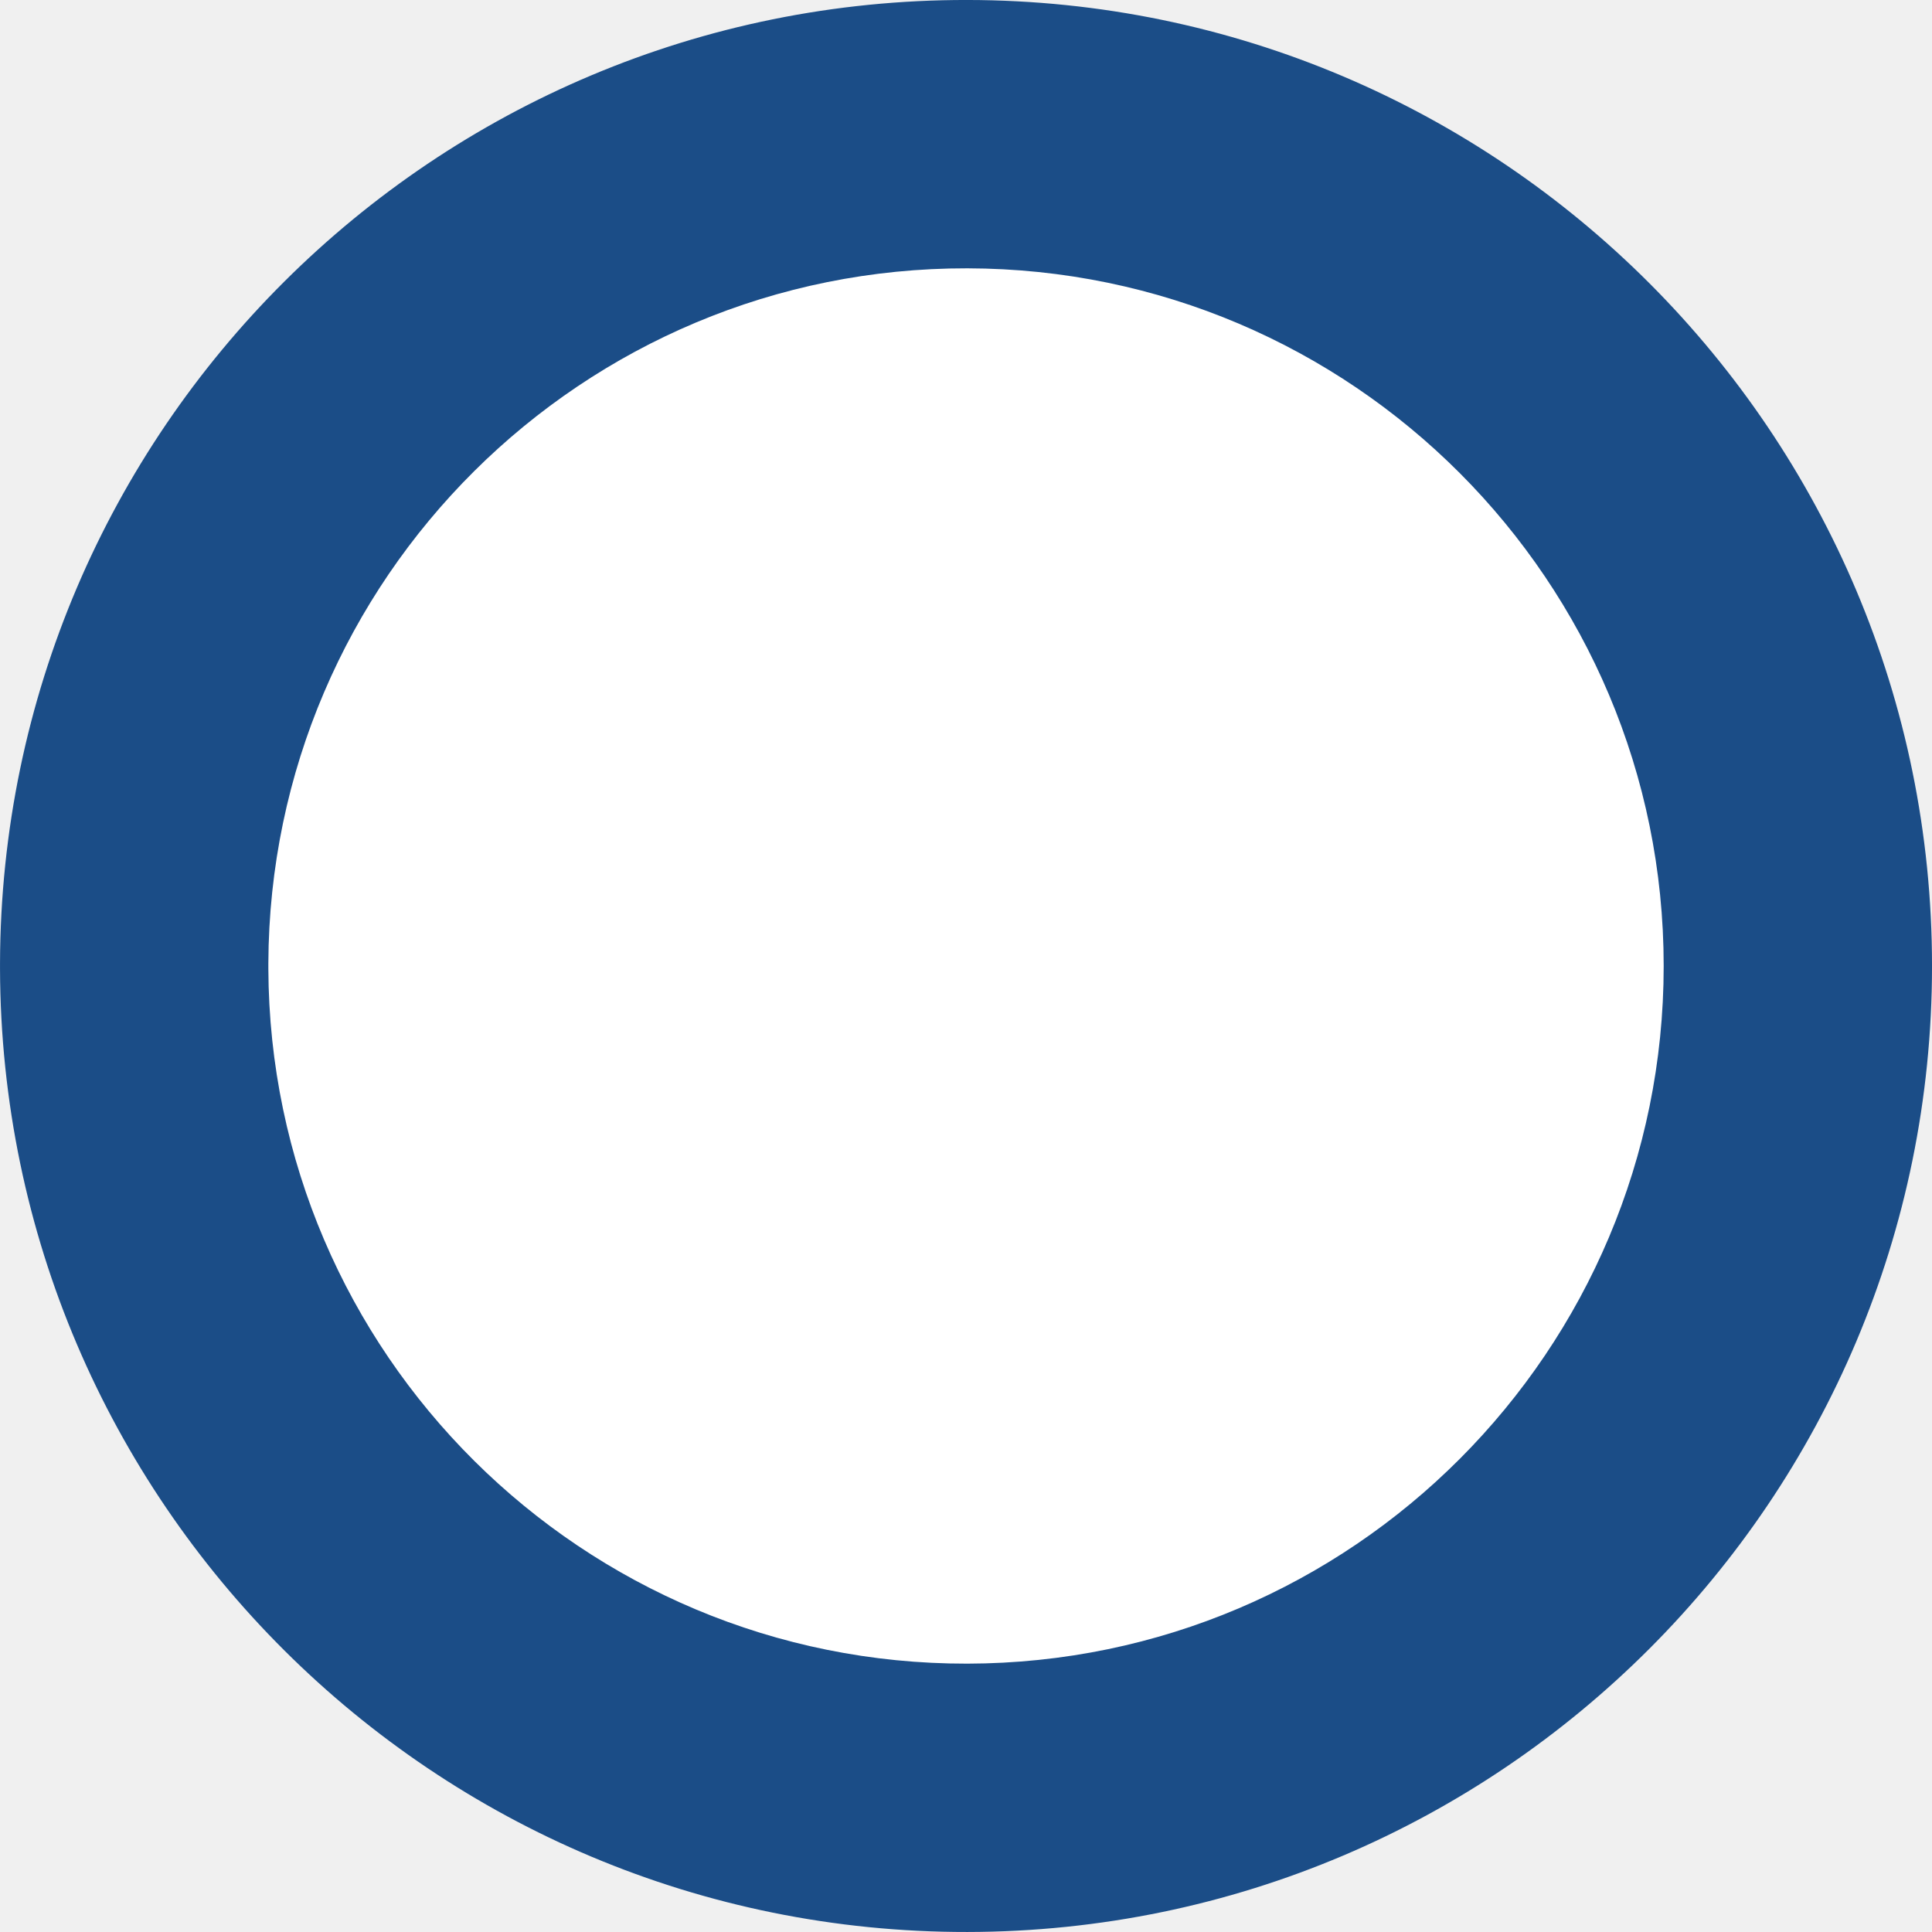
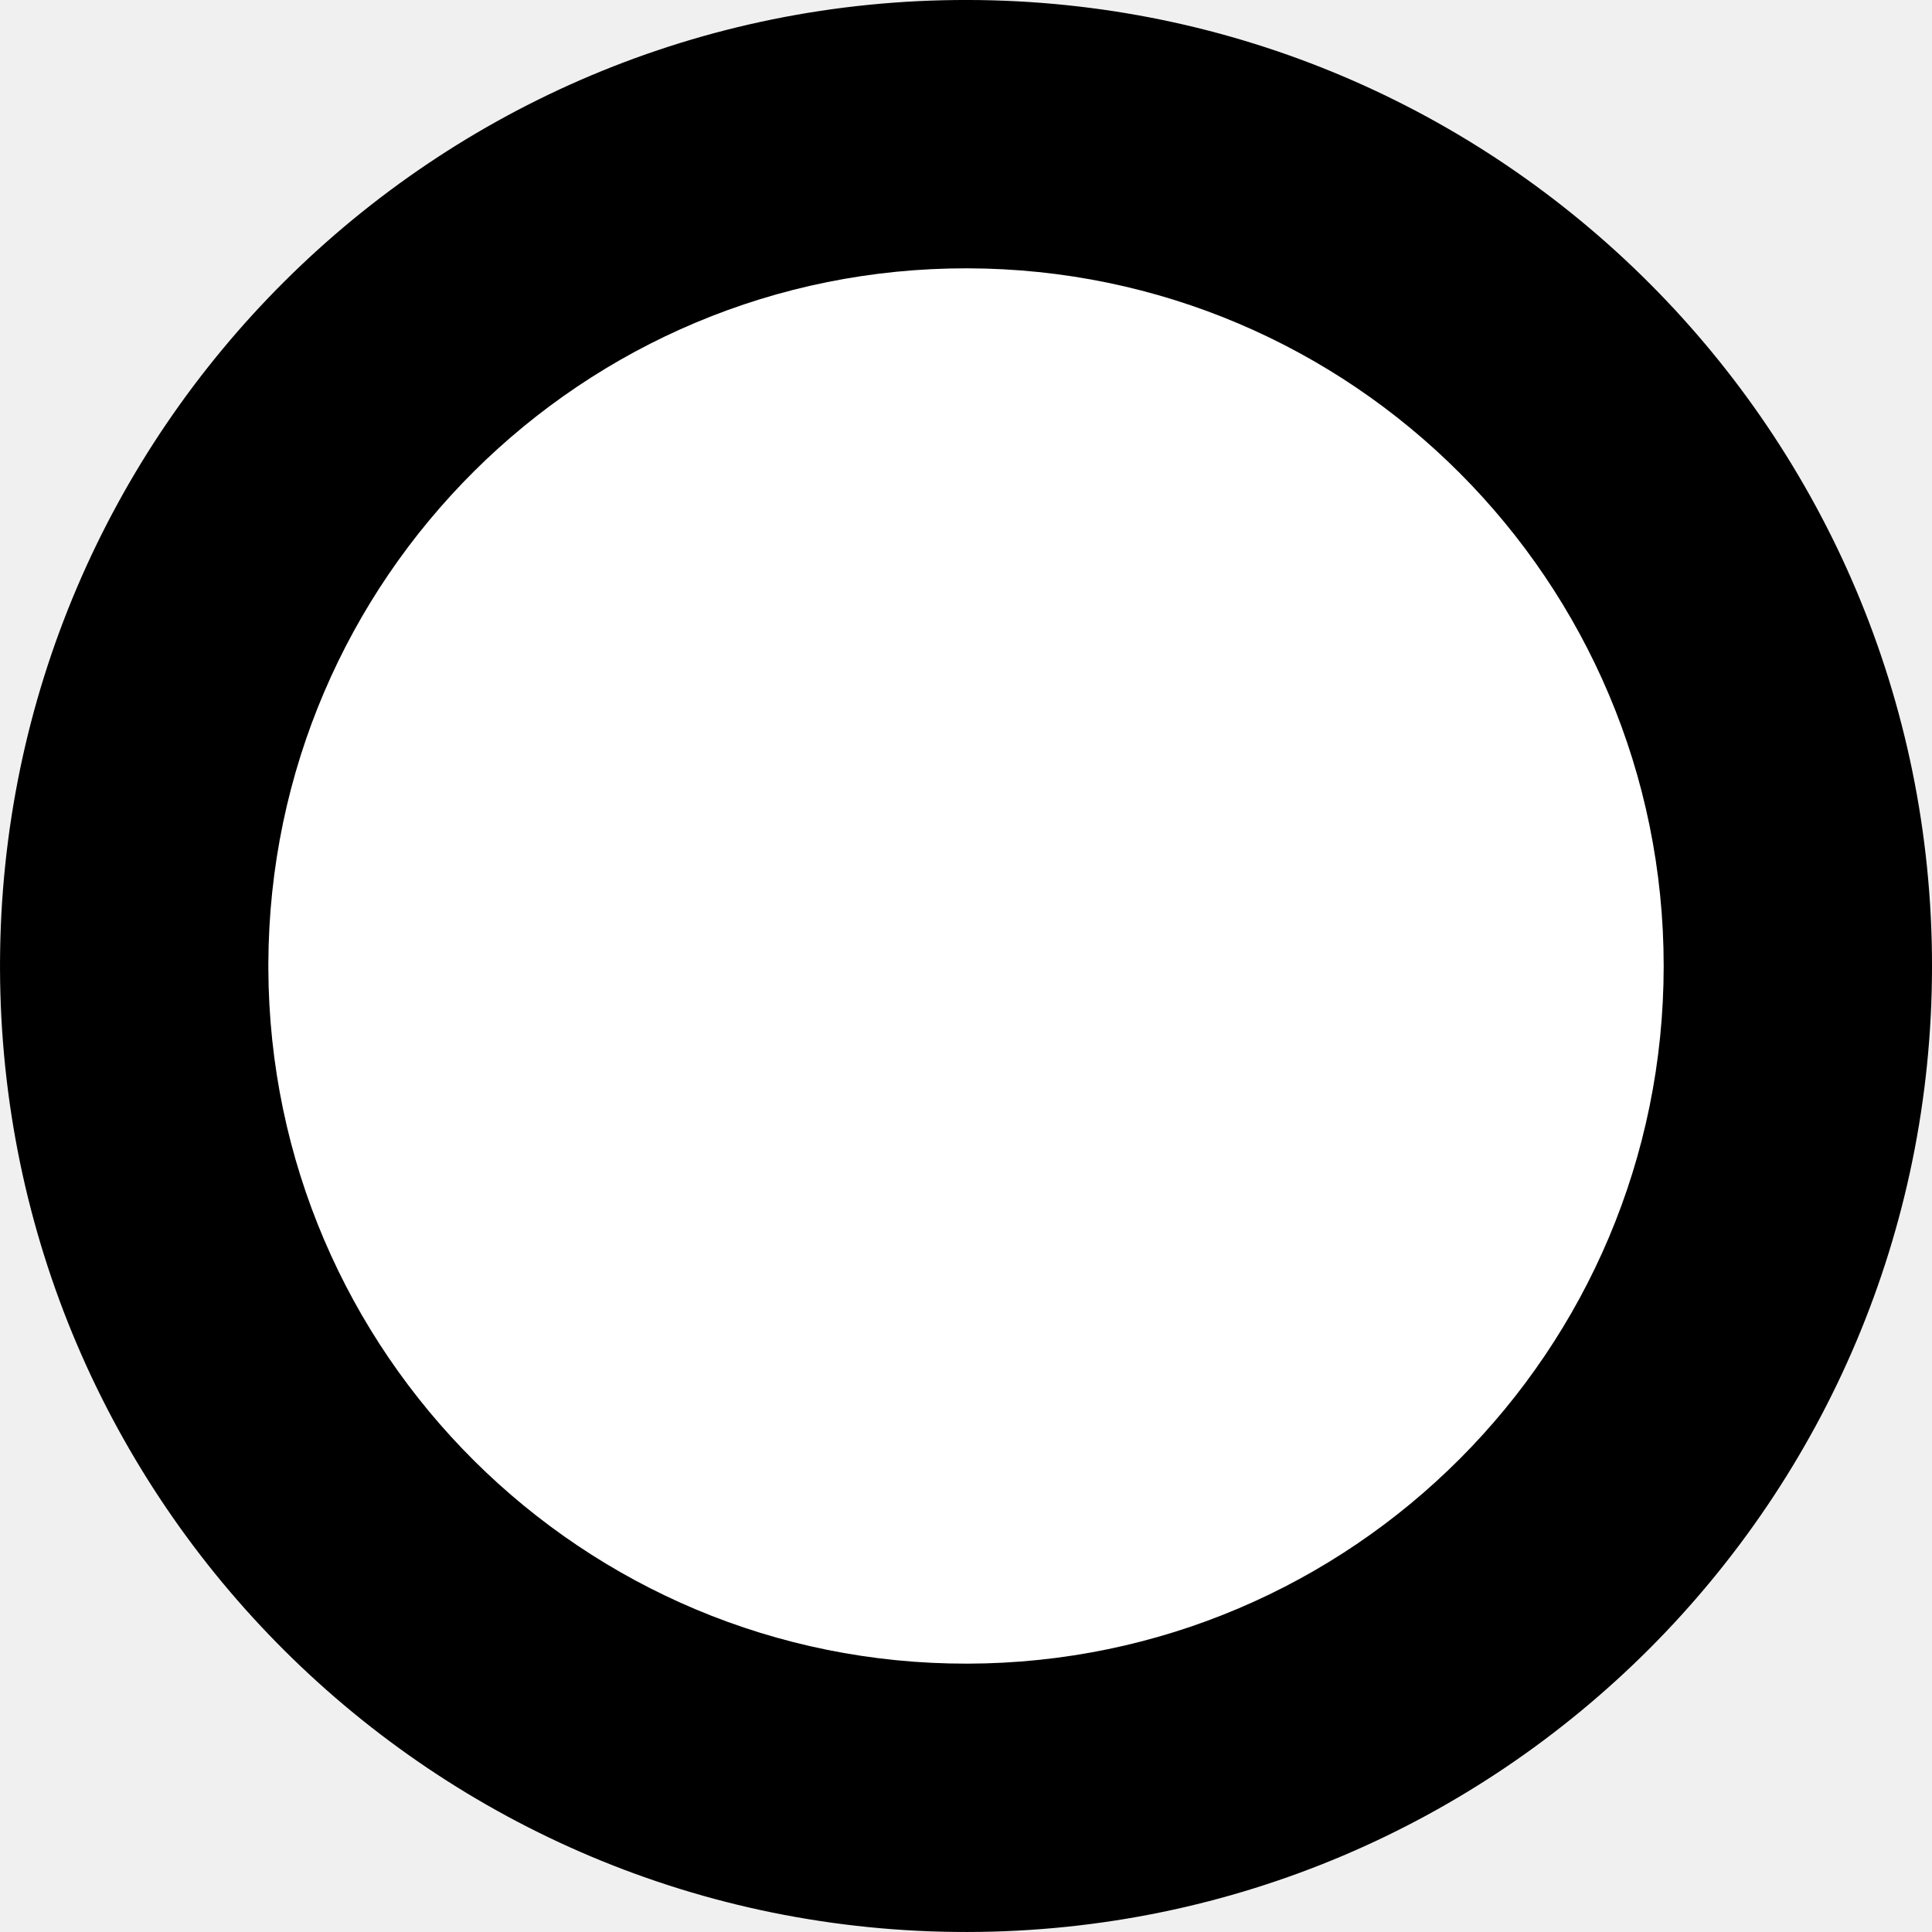
<svg xmlns="http://www.w3.org/2000/svg" width="36" height="36" viewBox="-11157.902 -12265.347 36 36">
  <g data-name="CompositeLayer">
-     <path d="M-11157.902-12247.397a18 18 0 1 1 0 .1z" fill="#1b4d87" fill-rule="evenodd" data-name="Ellipse 50" />
+     <path d="M-11157.902-12247.397a18 18 0 1 1 0 .1z" fill="currentColor" fill-rule="evenodd" data-name="Ellipse 50" />
    <path d="M-11152.902-12247.397a13 13 0 1 1 0 .1z" fill="#fff" fill-rule="evenodd" data-name="Ellipse 86" />
  </g>
</svg>
